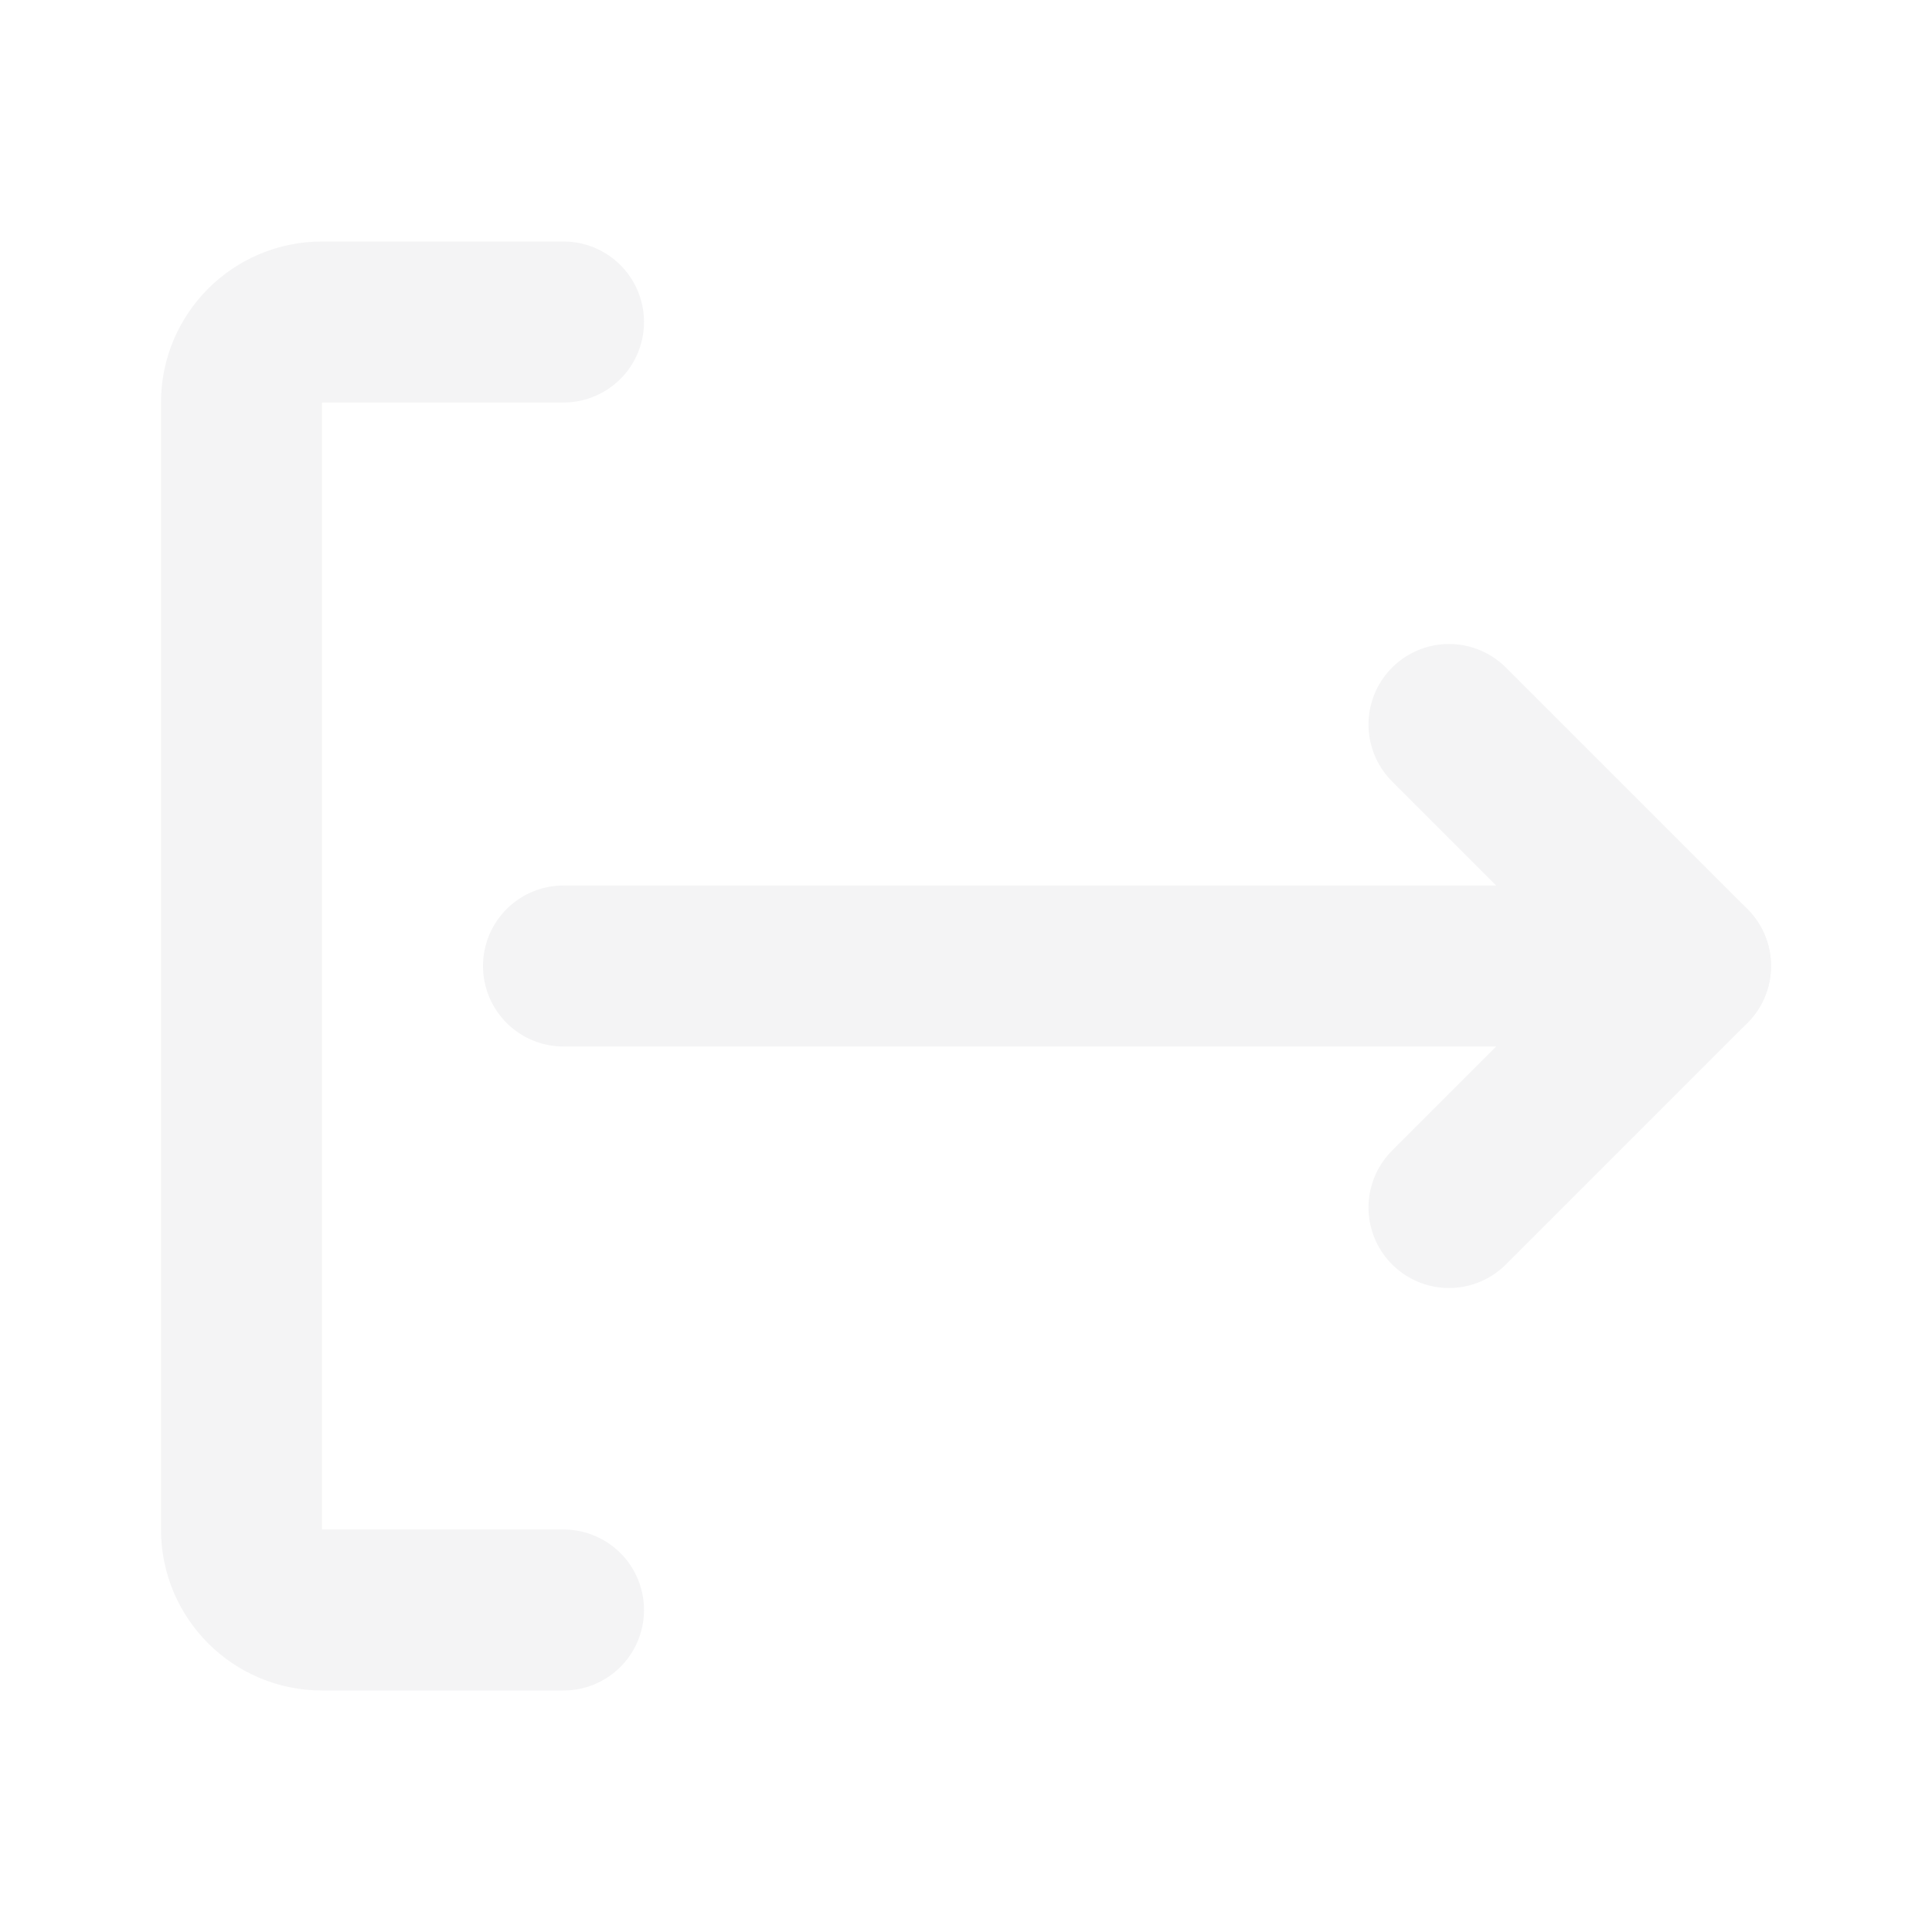
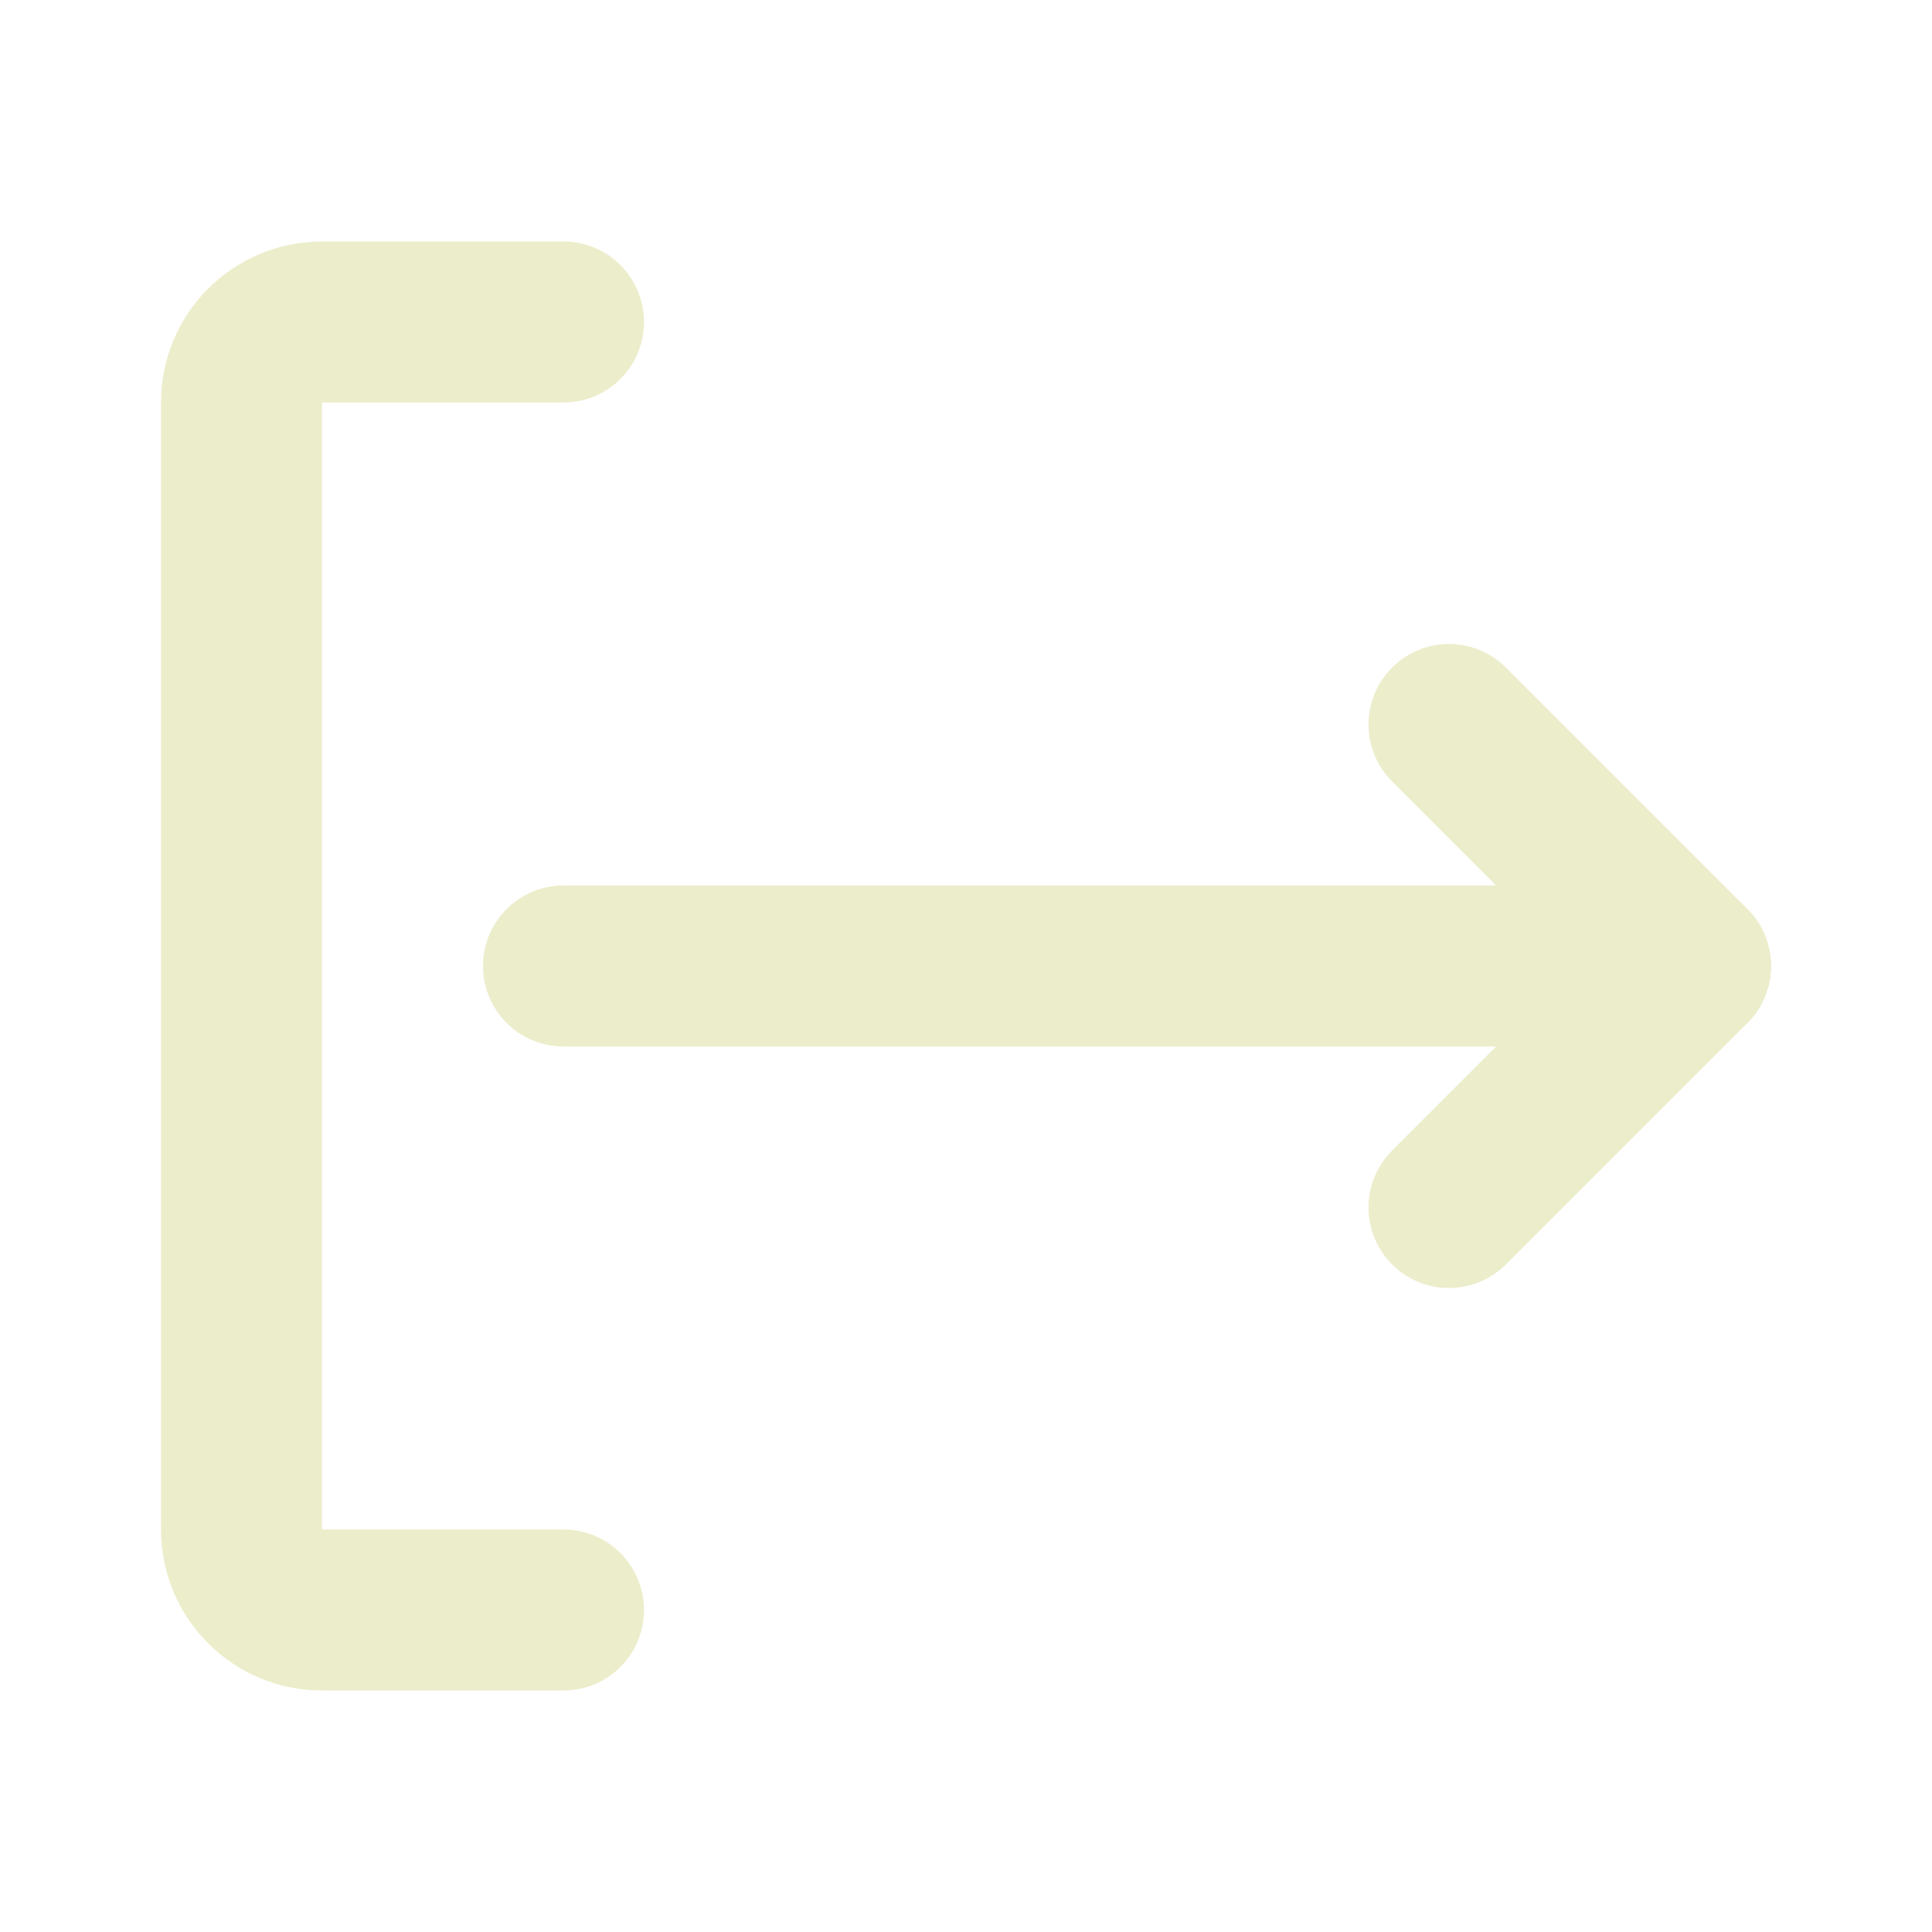
<svg xmlns="http://www.w3.org/2000/svg" fill="none" viewBox="0 0 24 24" id="sign-out-3" data-name="Flat Line" class="icon flat-line">
  <g id="SVGRepo_bgCarrier" stroke-width="0" />
  <g id="SVGRepo_tracerCarrier" stroke-linecap="round" stroke-linejoin="round" />
  <g id="SVGRepo_iconCarrier">
-     <polyline id="primary" points="18 9 21 12 18 15" style="fill: none; stroke: #F4F4F5; stroke-linecap: round; stroke-linejoin: round; stroke-width: 2;" />
-     <line id="primary-2" data-name="primary" x1="21" y1="12" x2="7" y2="12" style="fill: none; stroke: #F4F4F5; stroke-linecap: round; stroke-linejoin: round; stroke-width: 2;" />
-     <path id="primary-3" d="M7,4H4A1,1,0,0,0,3,5V19a1,1,0,0,0,1,1H7" style="fill: none; stroke: #F4F4F5; stroke-linecap: round; stroke-linejoin: round; stroke-width: 2;" />
+     <polyline id="primary" points="18 9 21 12 18 15" style="fill: none; stroke: #ECEDCB; stroke-linecap: round; stroke-linejoin: round; stroke-width: 2;" />
+     <line id="primary-2" data-name="primary" x1="21" y1="12" x2="7" y2="12" style="fill: none; stroke: #ECEDCB; stroke-linecap: round; stroke-linejoin: round; stroke-width: 2;" />
+     <path id="primary-3" d="M7,4H4A1,1,0,0,0,3,5V19a1,1,0,0,0,1,1H7" style="fill: none; stroke: #ECEDCB; stroke-linecap: round; stroke-linejoin: round; stroke-width: 2;" />
  </g>
</svg>
